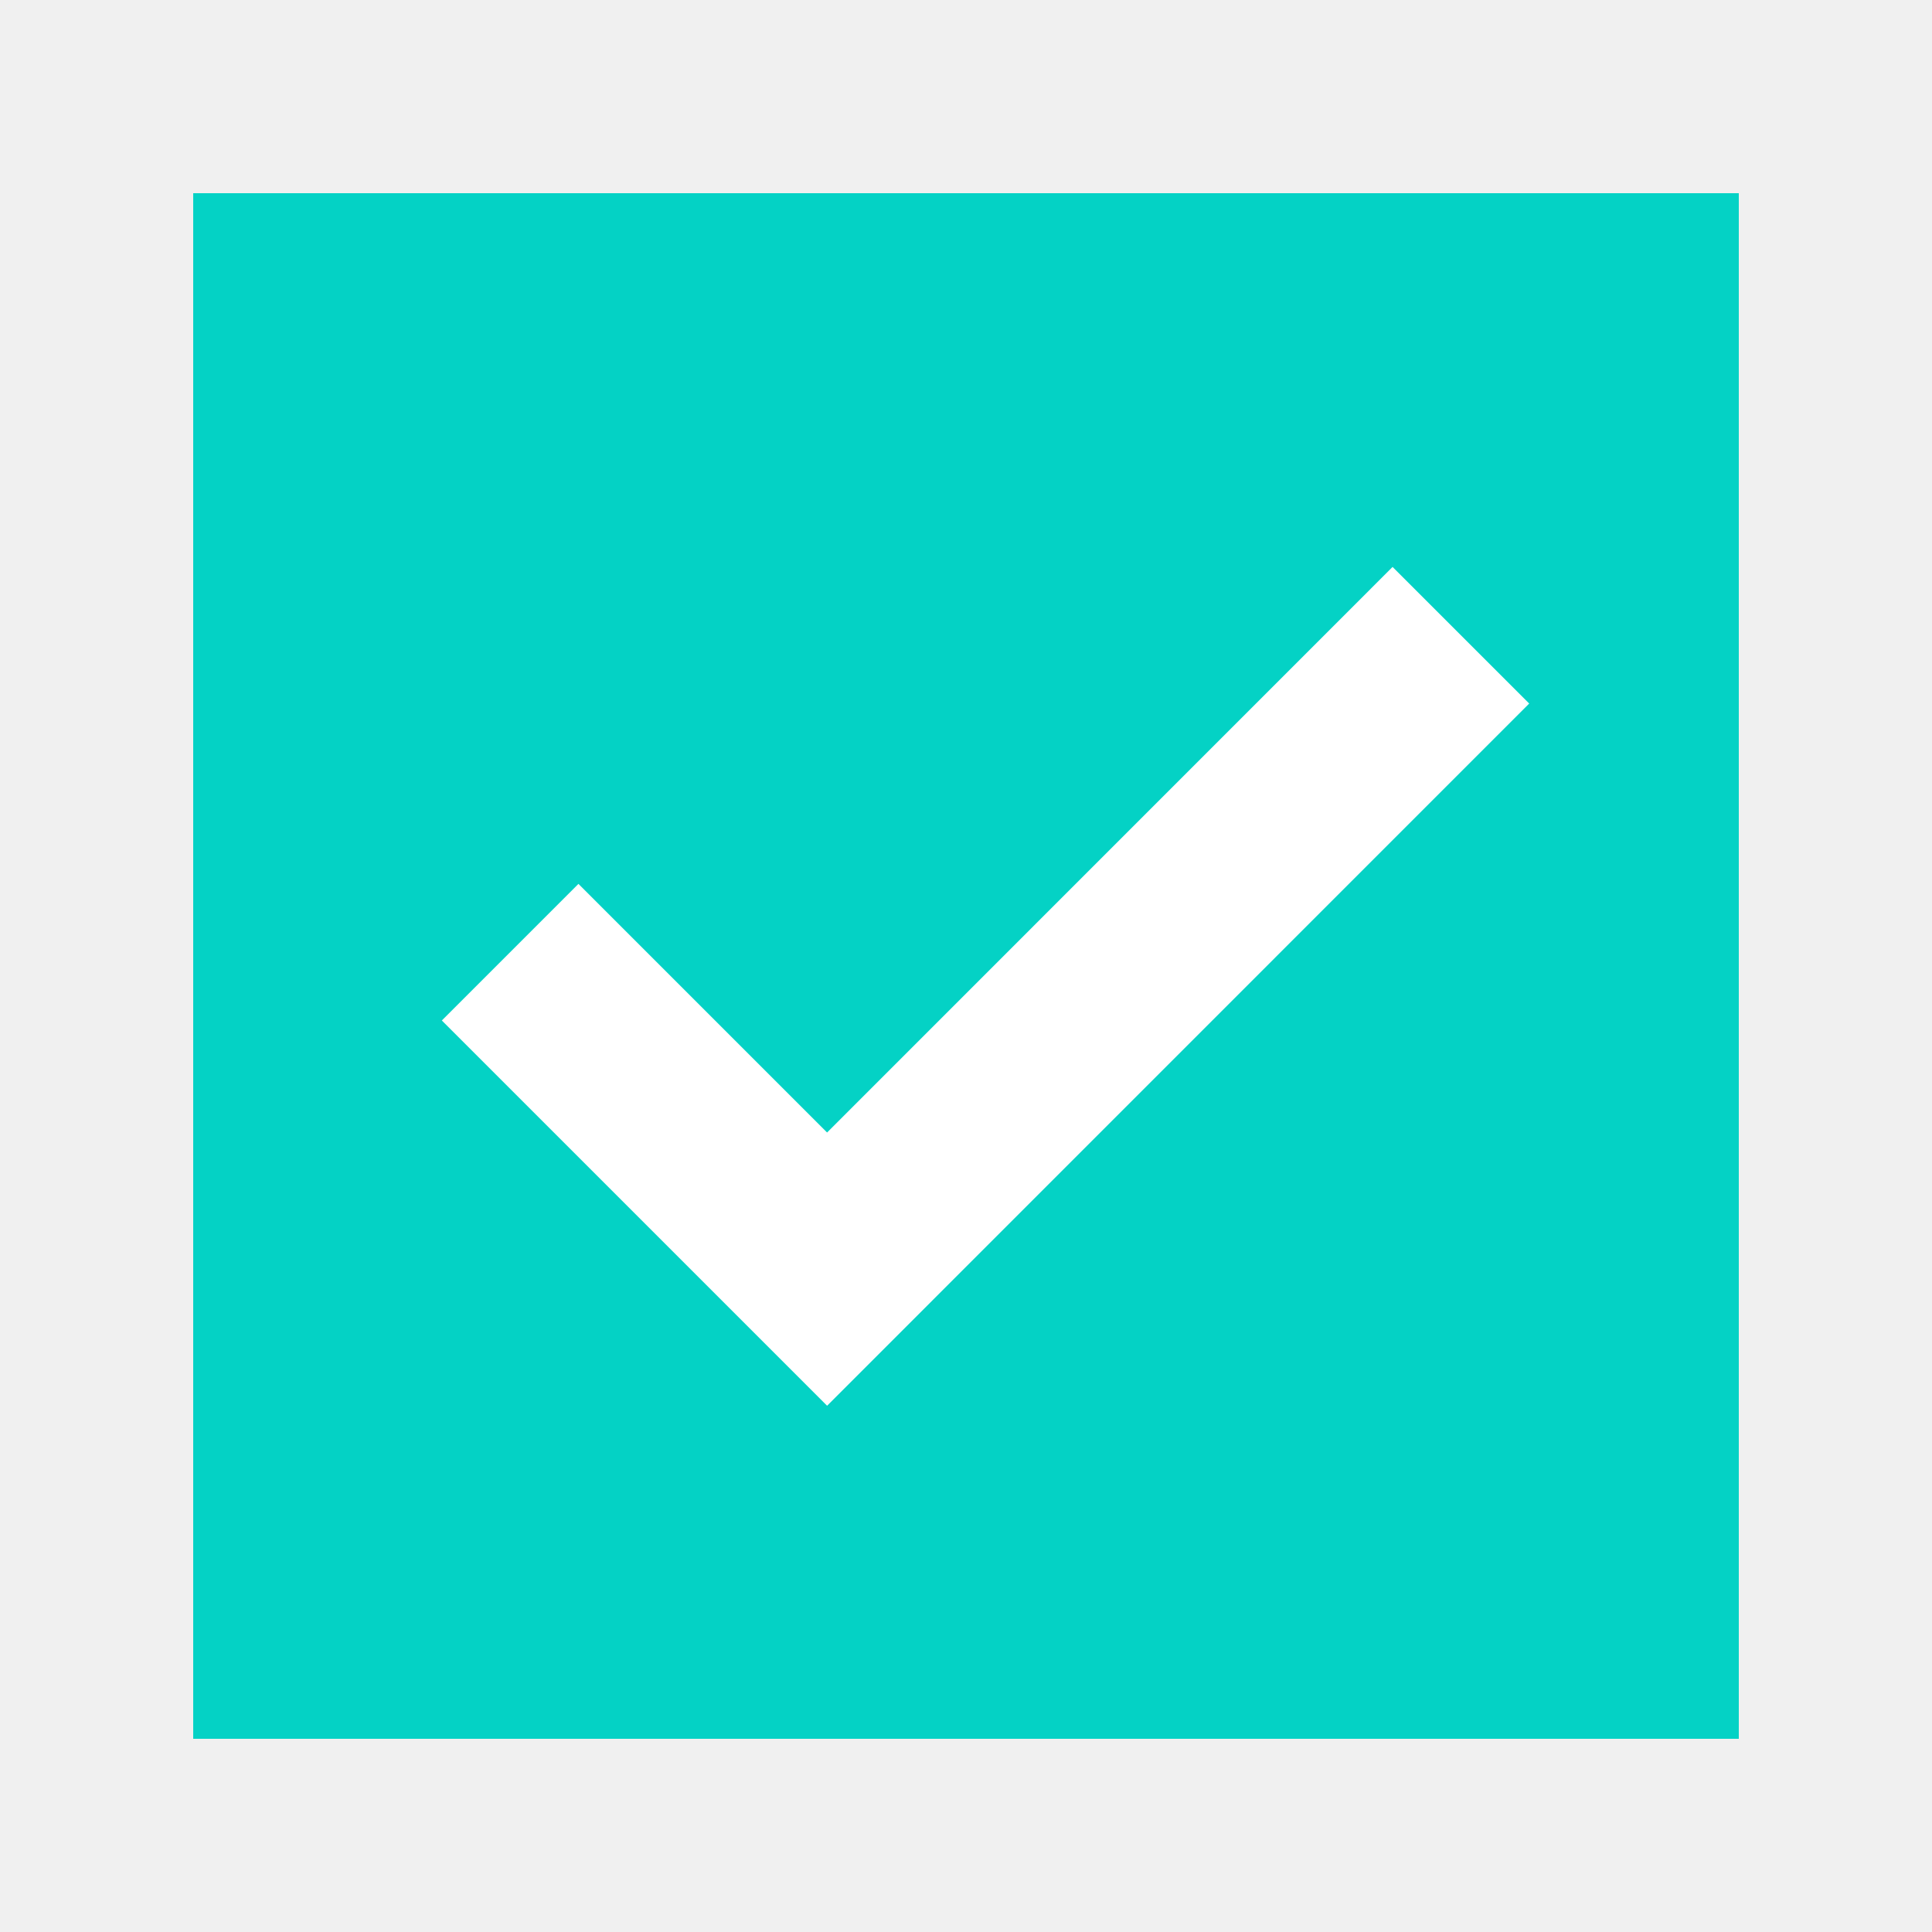
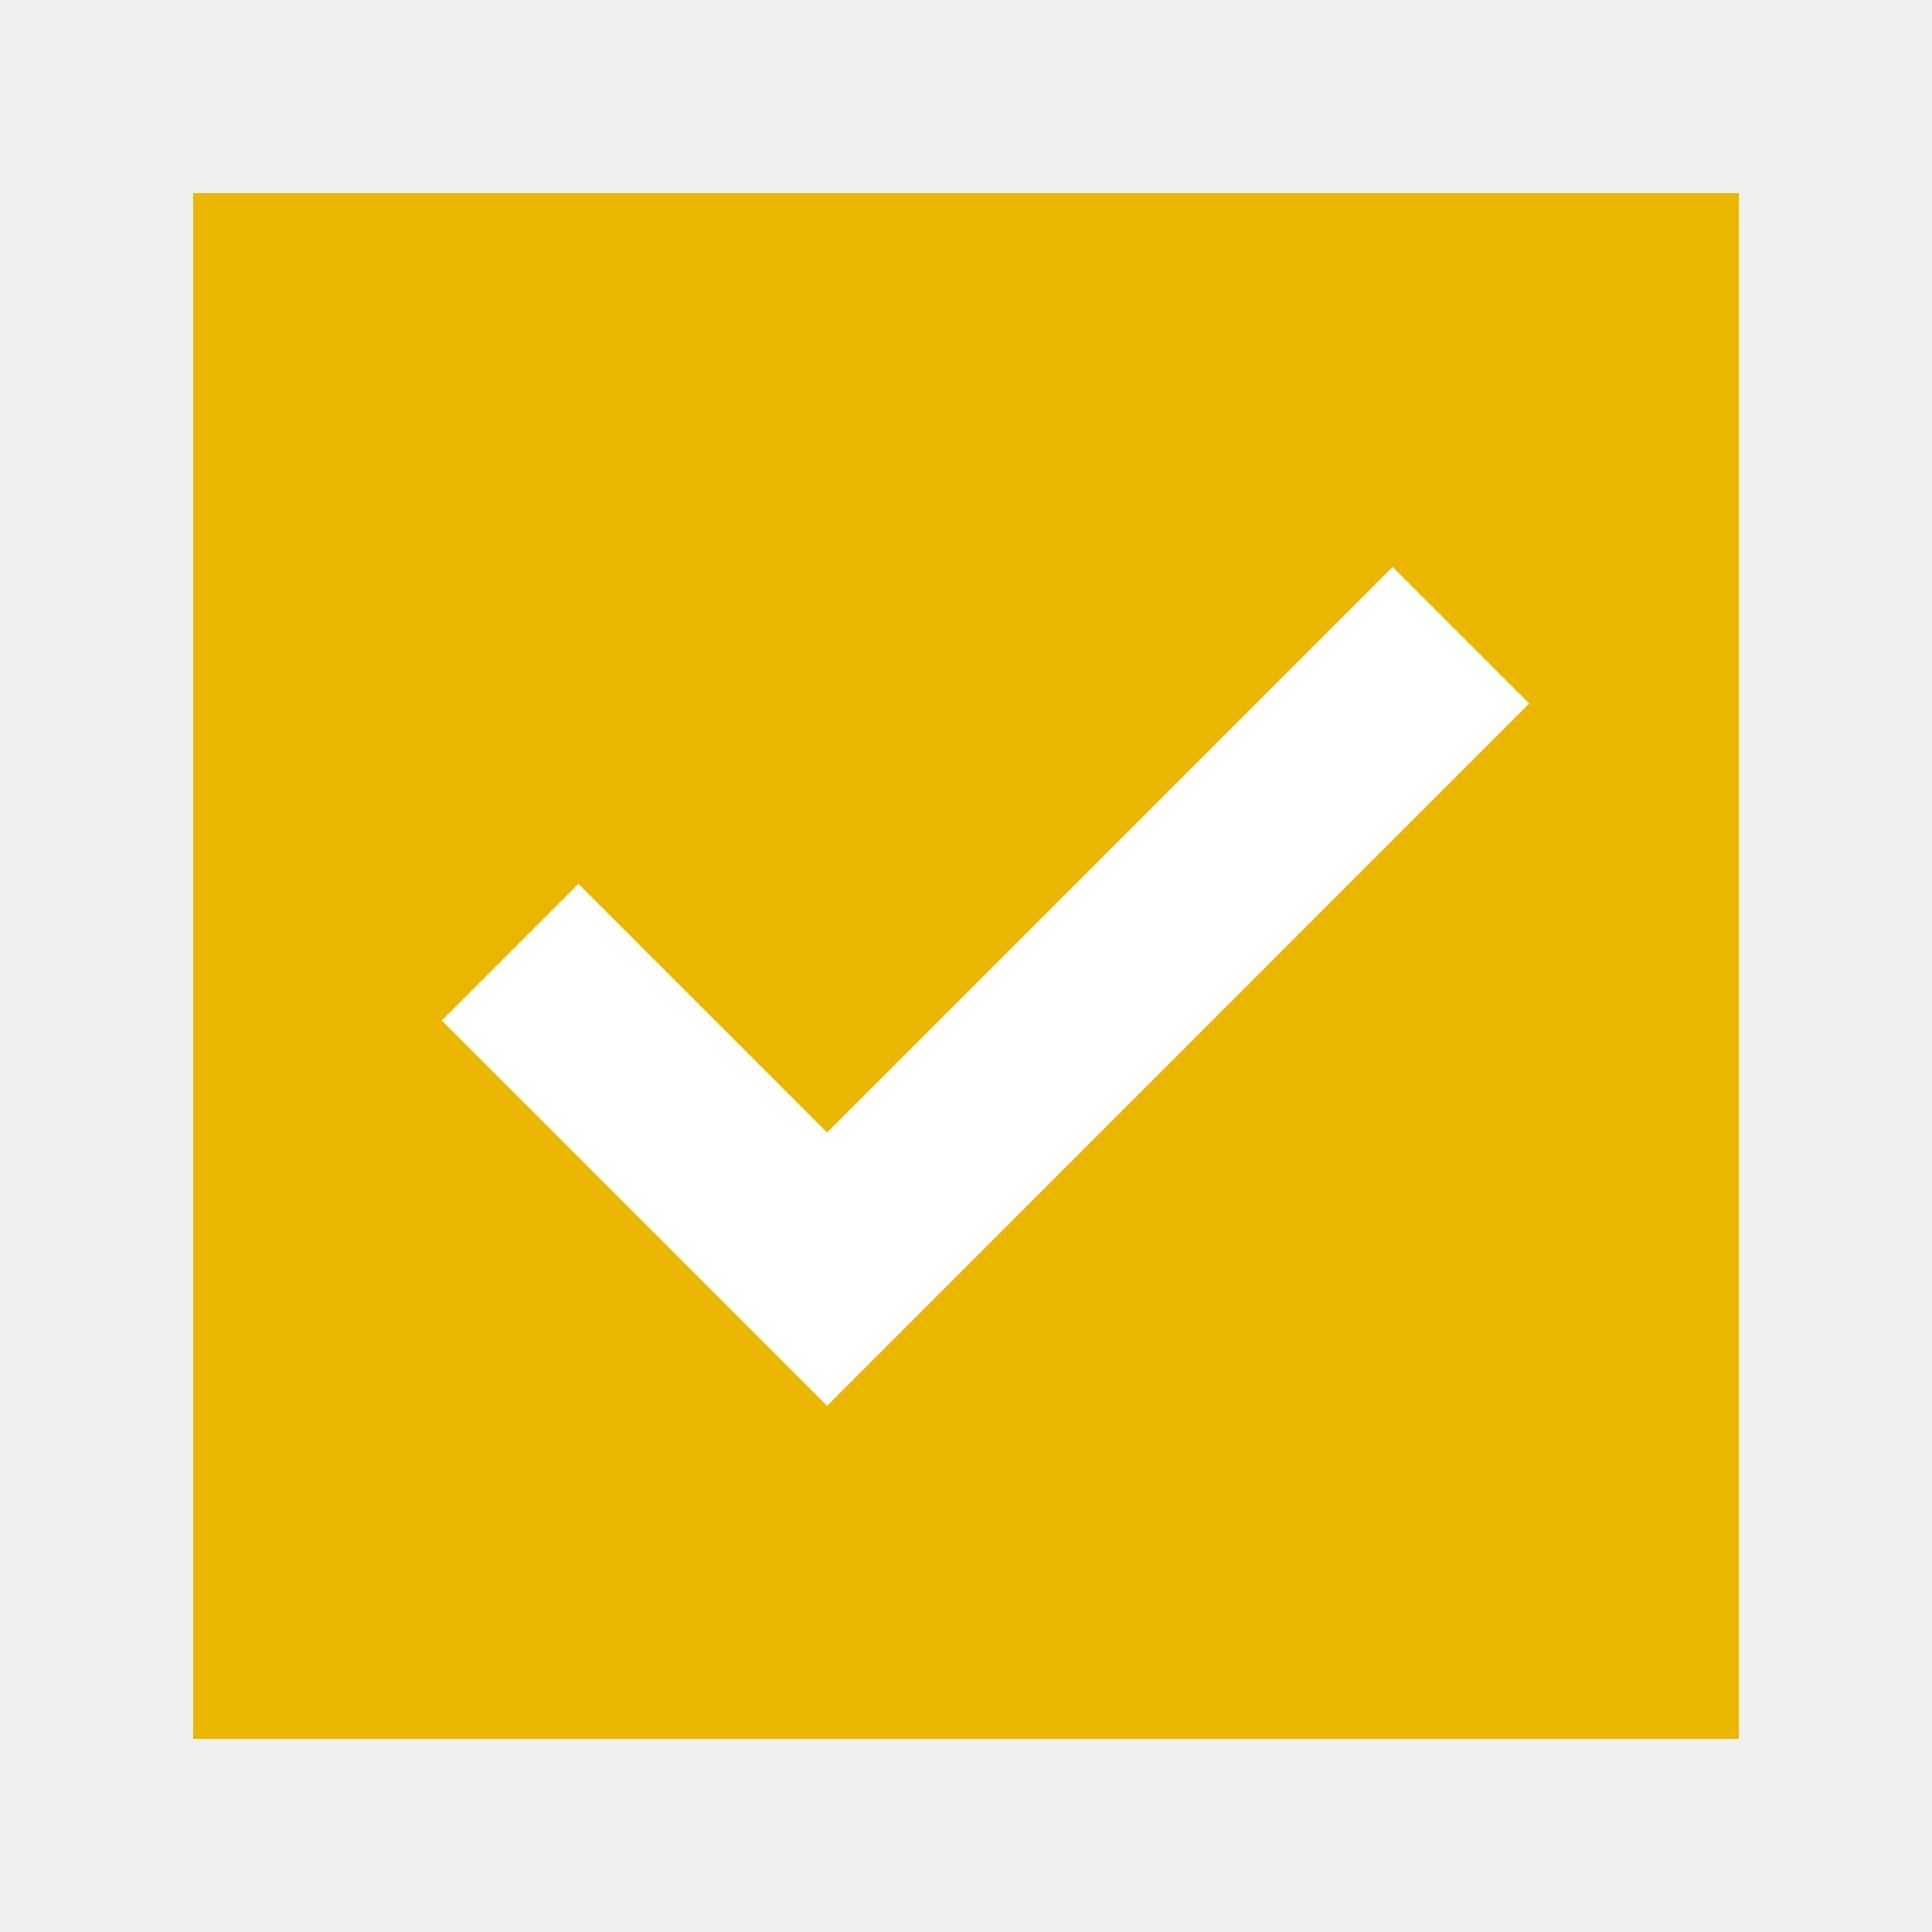
<svg xmlns="http://www.w3.org/2000/svg" width="20" height="20" viewBox="0 0 20 20" fill="none">
-   <rect x="2" y="2" width="16" height="16" fill="#04D2C5" />
+   <rect x="2" y="2" width="16" height="16" fill="#ebb600" />
  <path d="M15.123 6.576L8.562 13.138L5.281 9.857" stroke="white" stroke-width="2" />
</svg>
